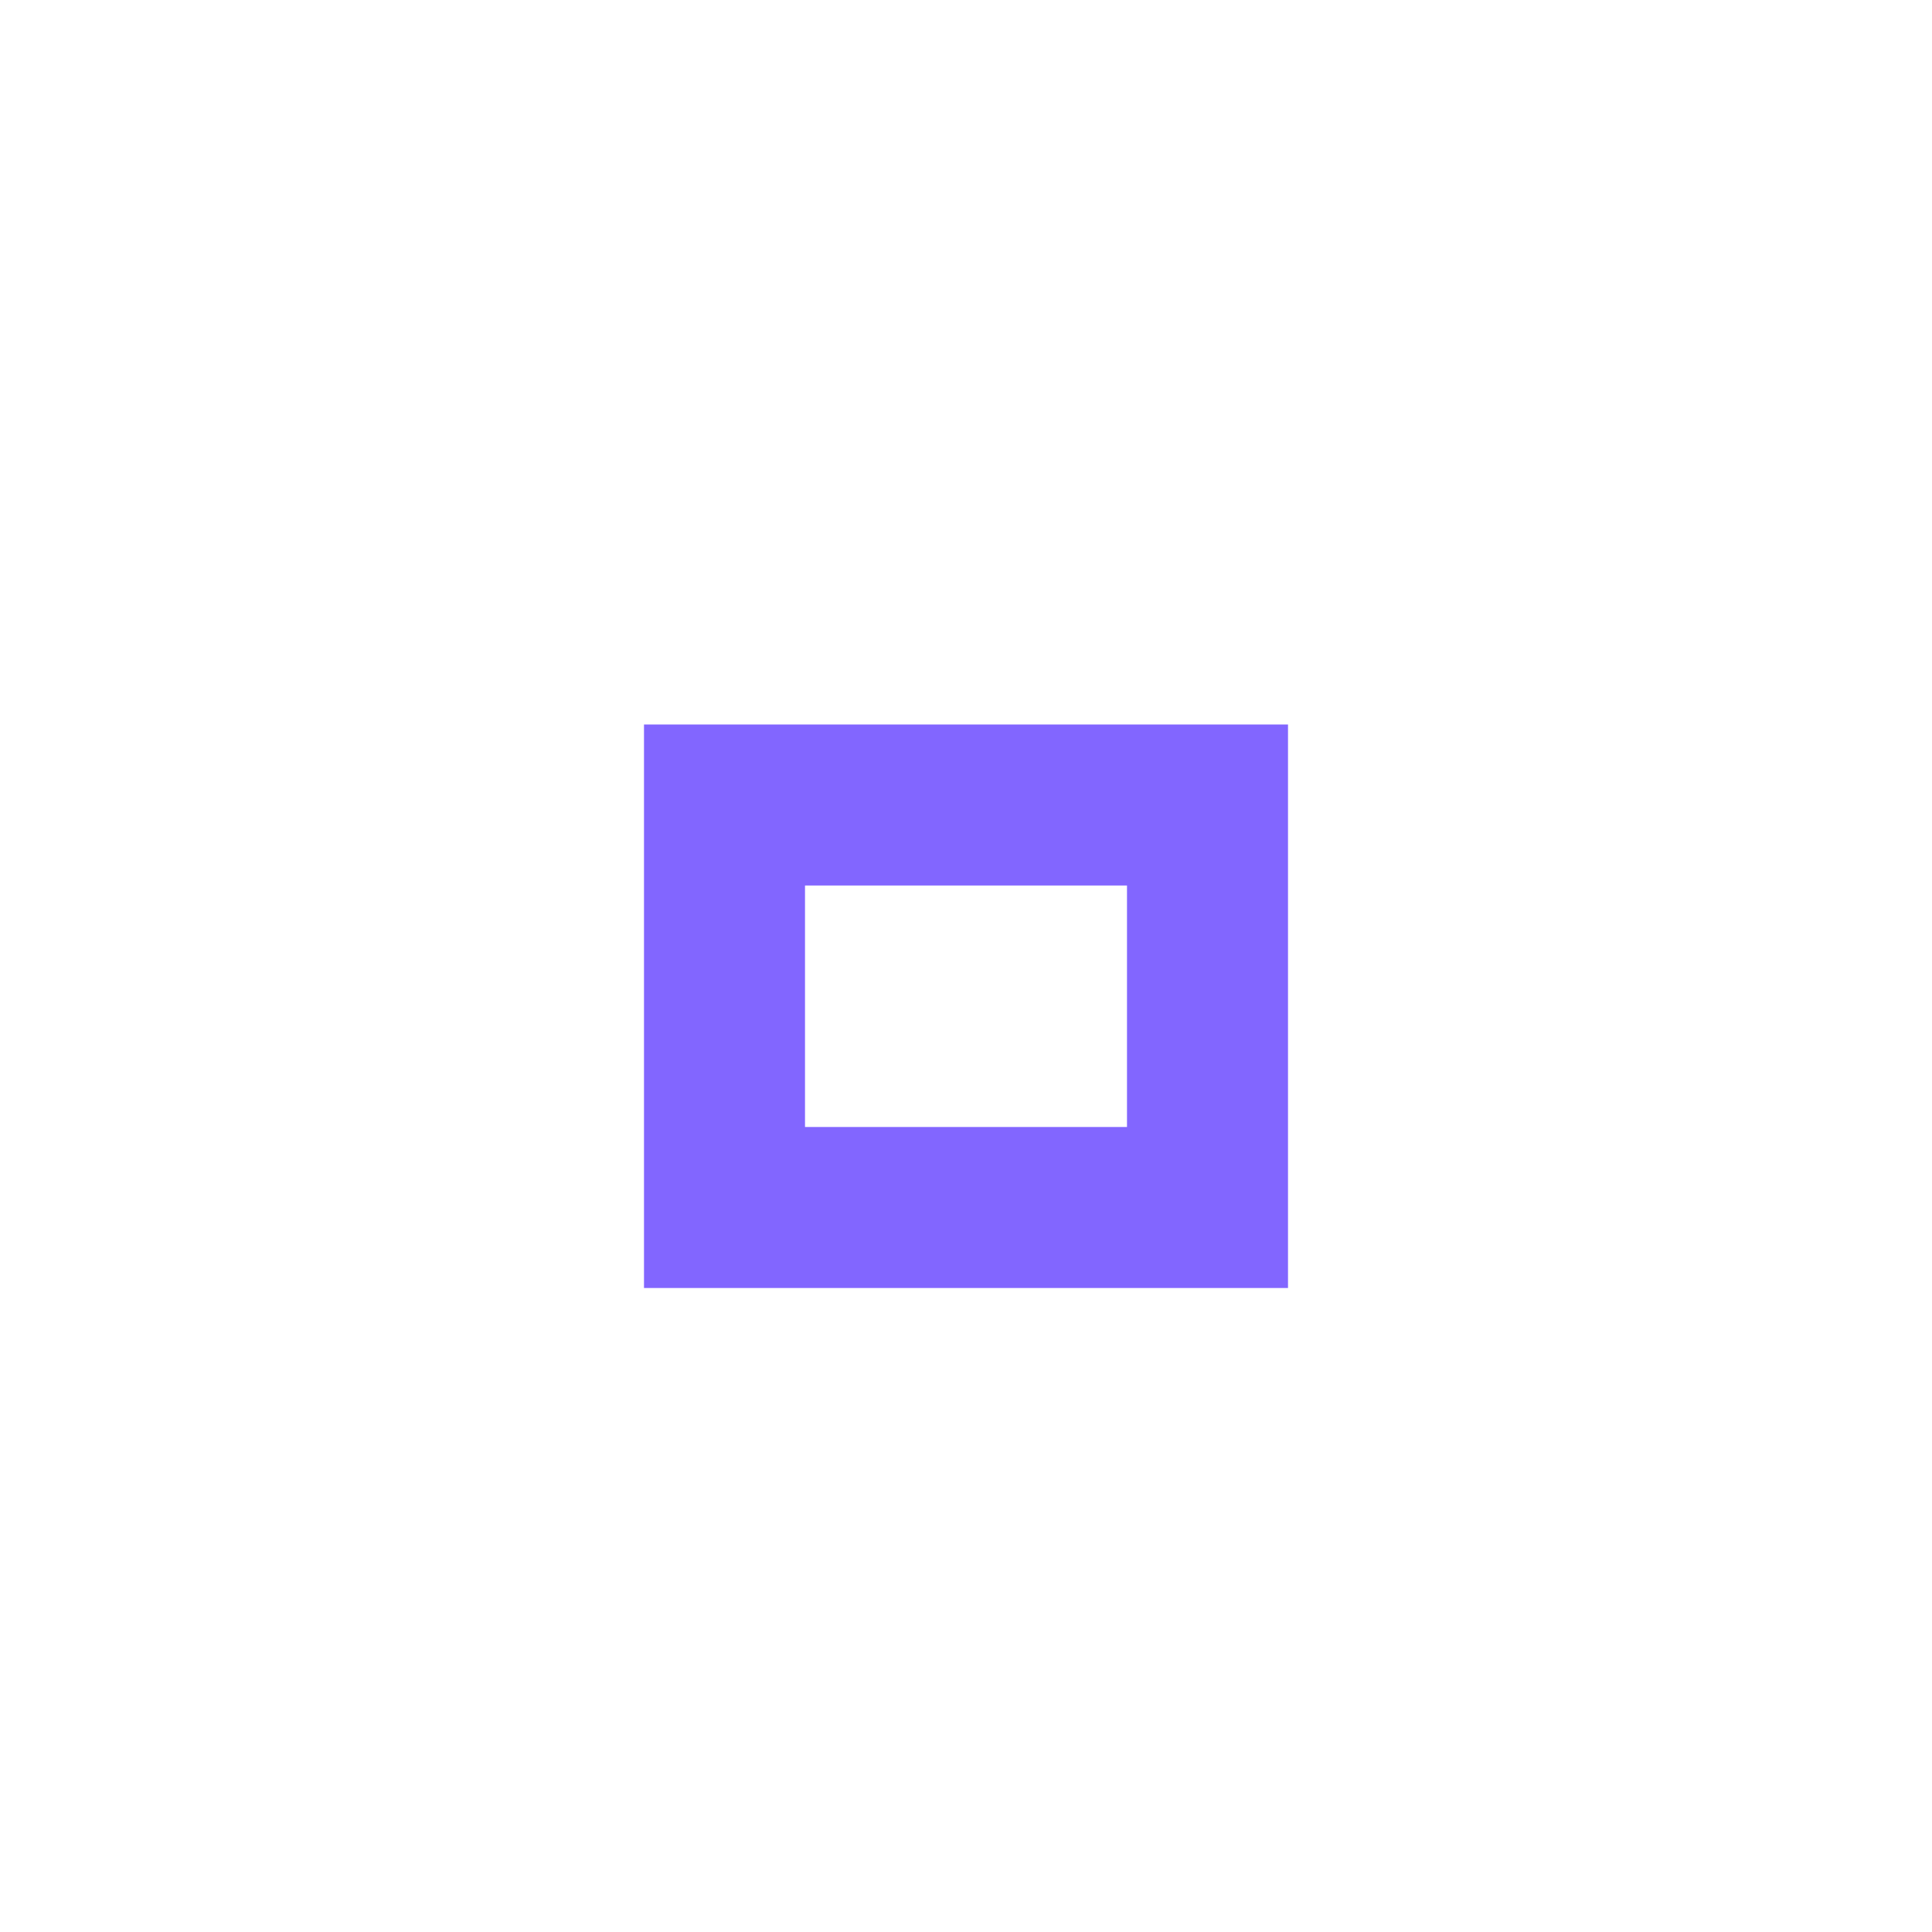
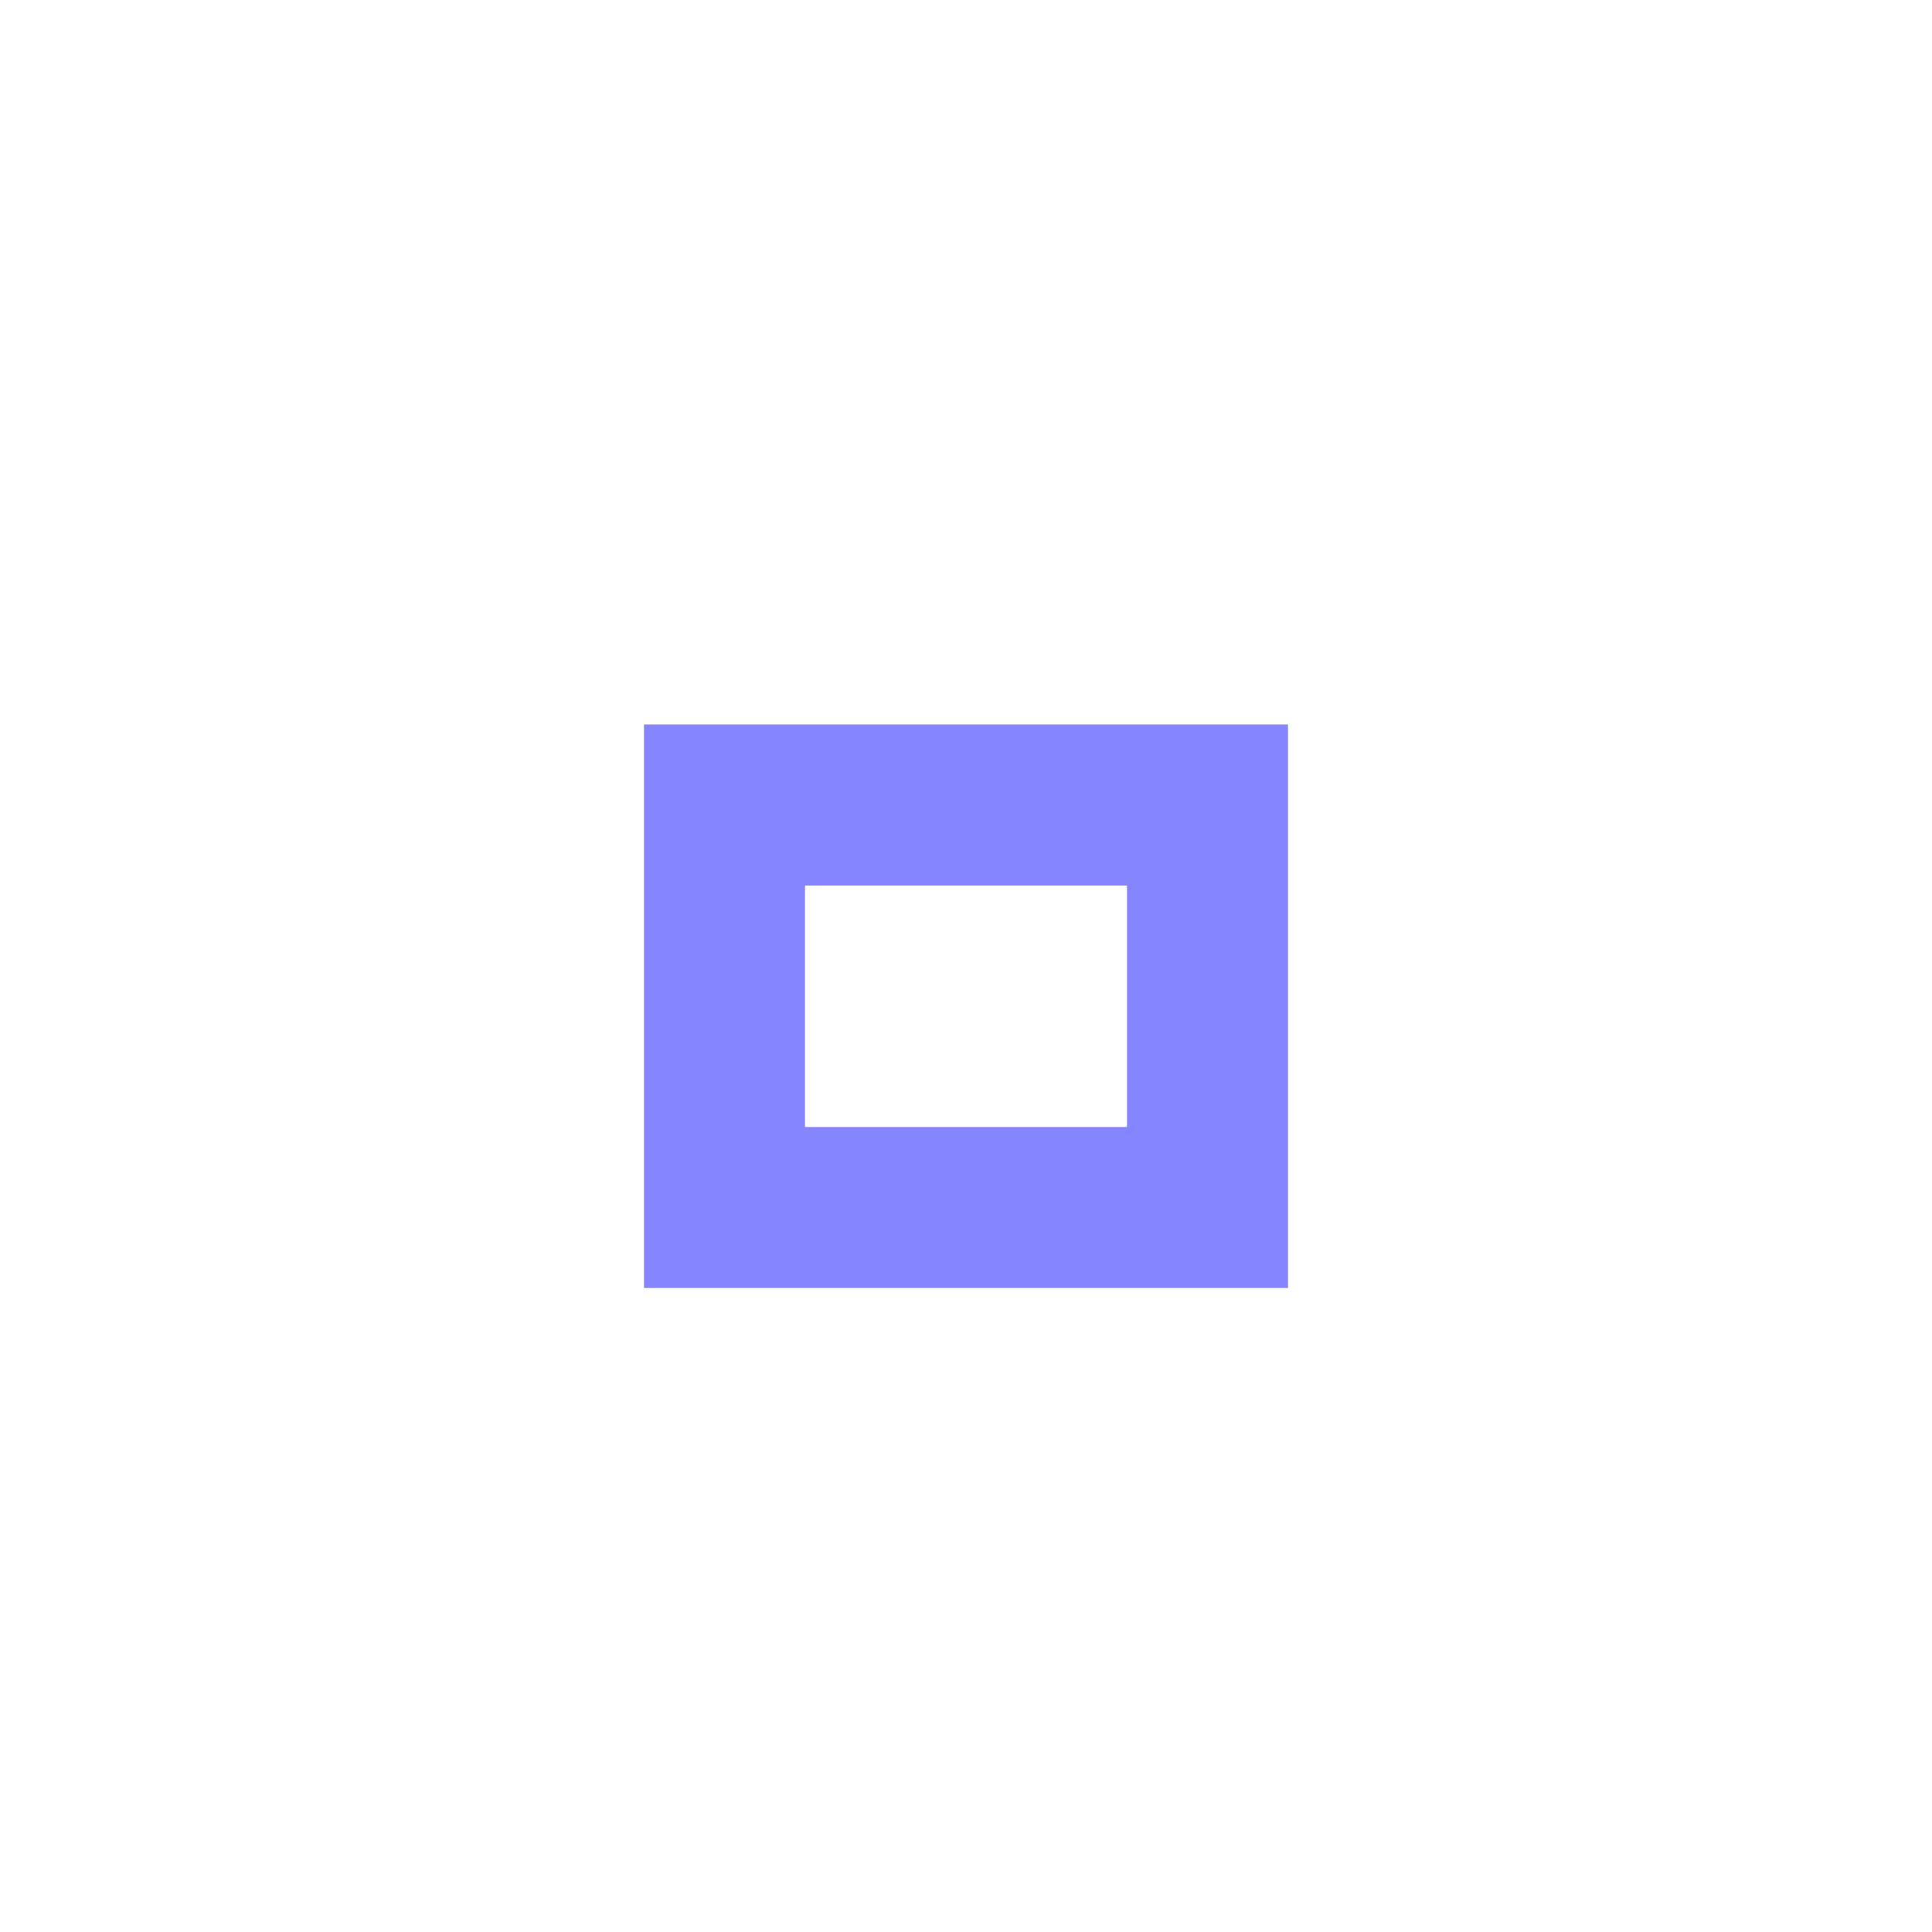
<svg xmlns="http://www.w3.org/2000/svg" version="1.1" x="0px" y="0px" width="24px" height="24px" viewBox="0 0 24 24">
-   <path fill="#5833ff" opacity="0.75" d="M14,14h-4v-3h4V14z M16,9H8v7h8V9z" />
+   <path fill="#5c5cff" opacity="0.75" d="M14,14h-4v-3h4V14z M16,9H8v7h8V9z" />
</svg>
